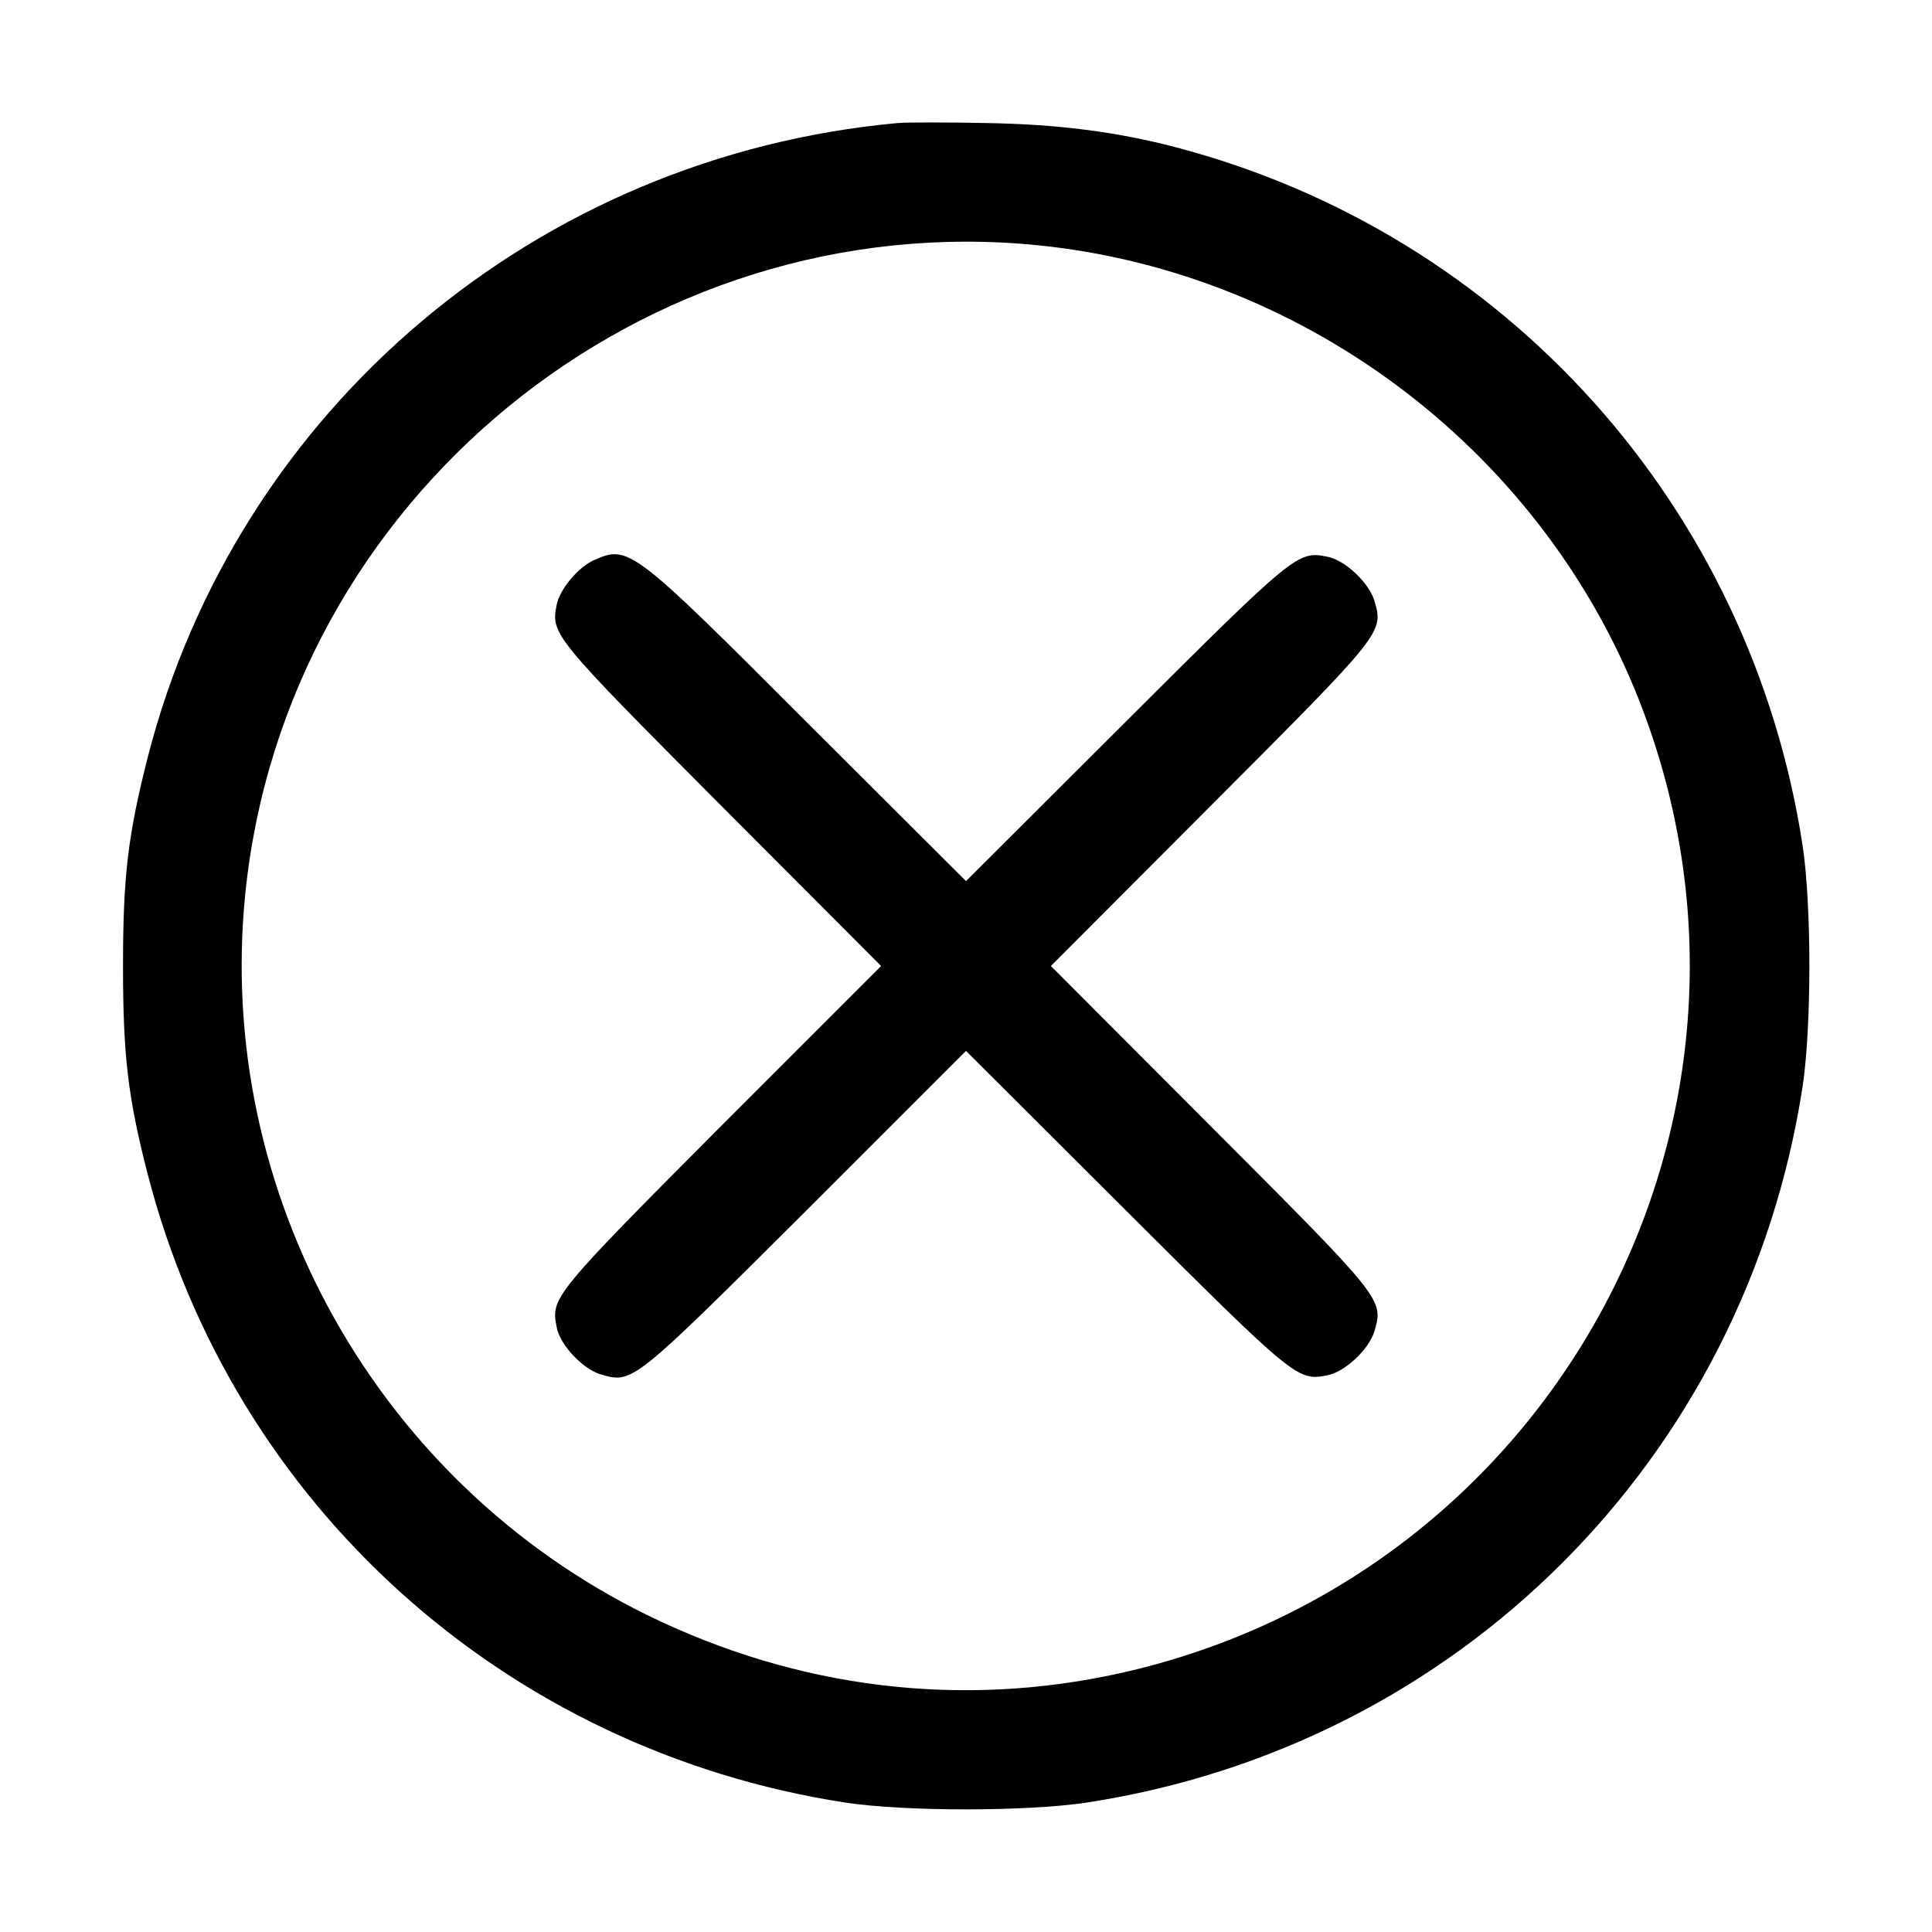
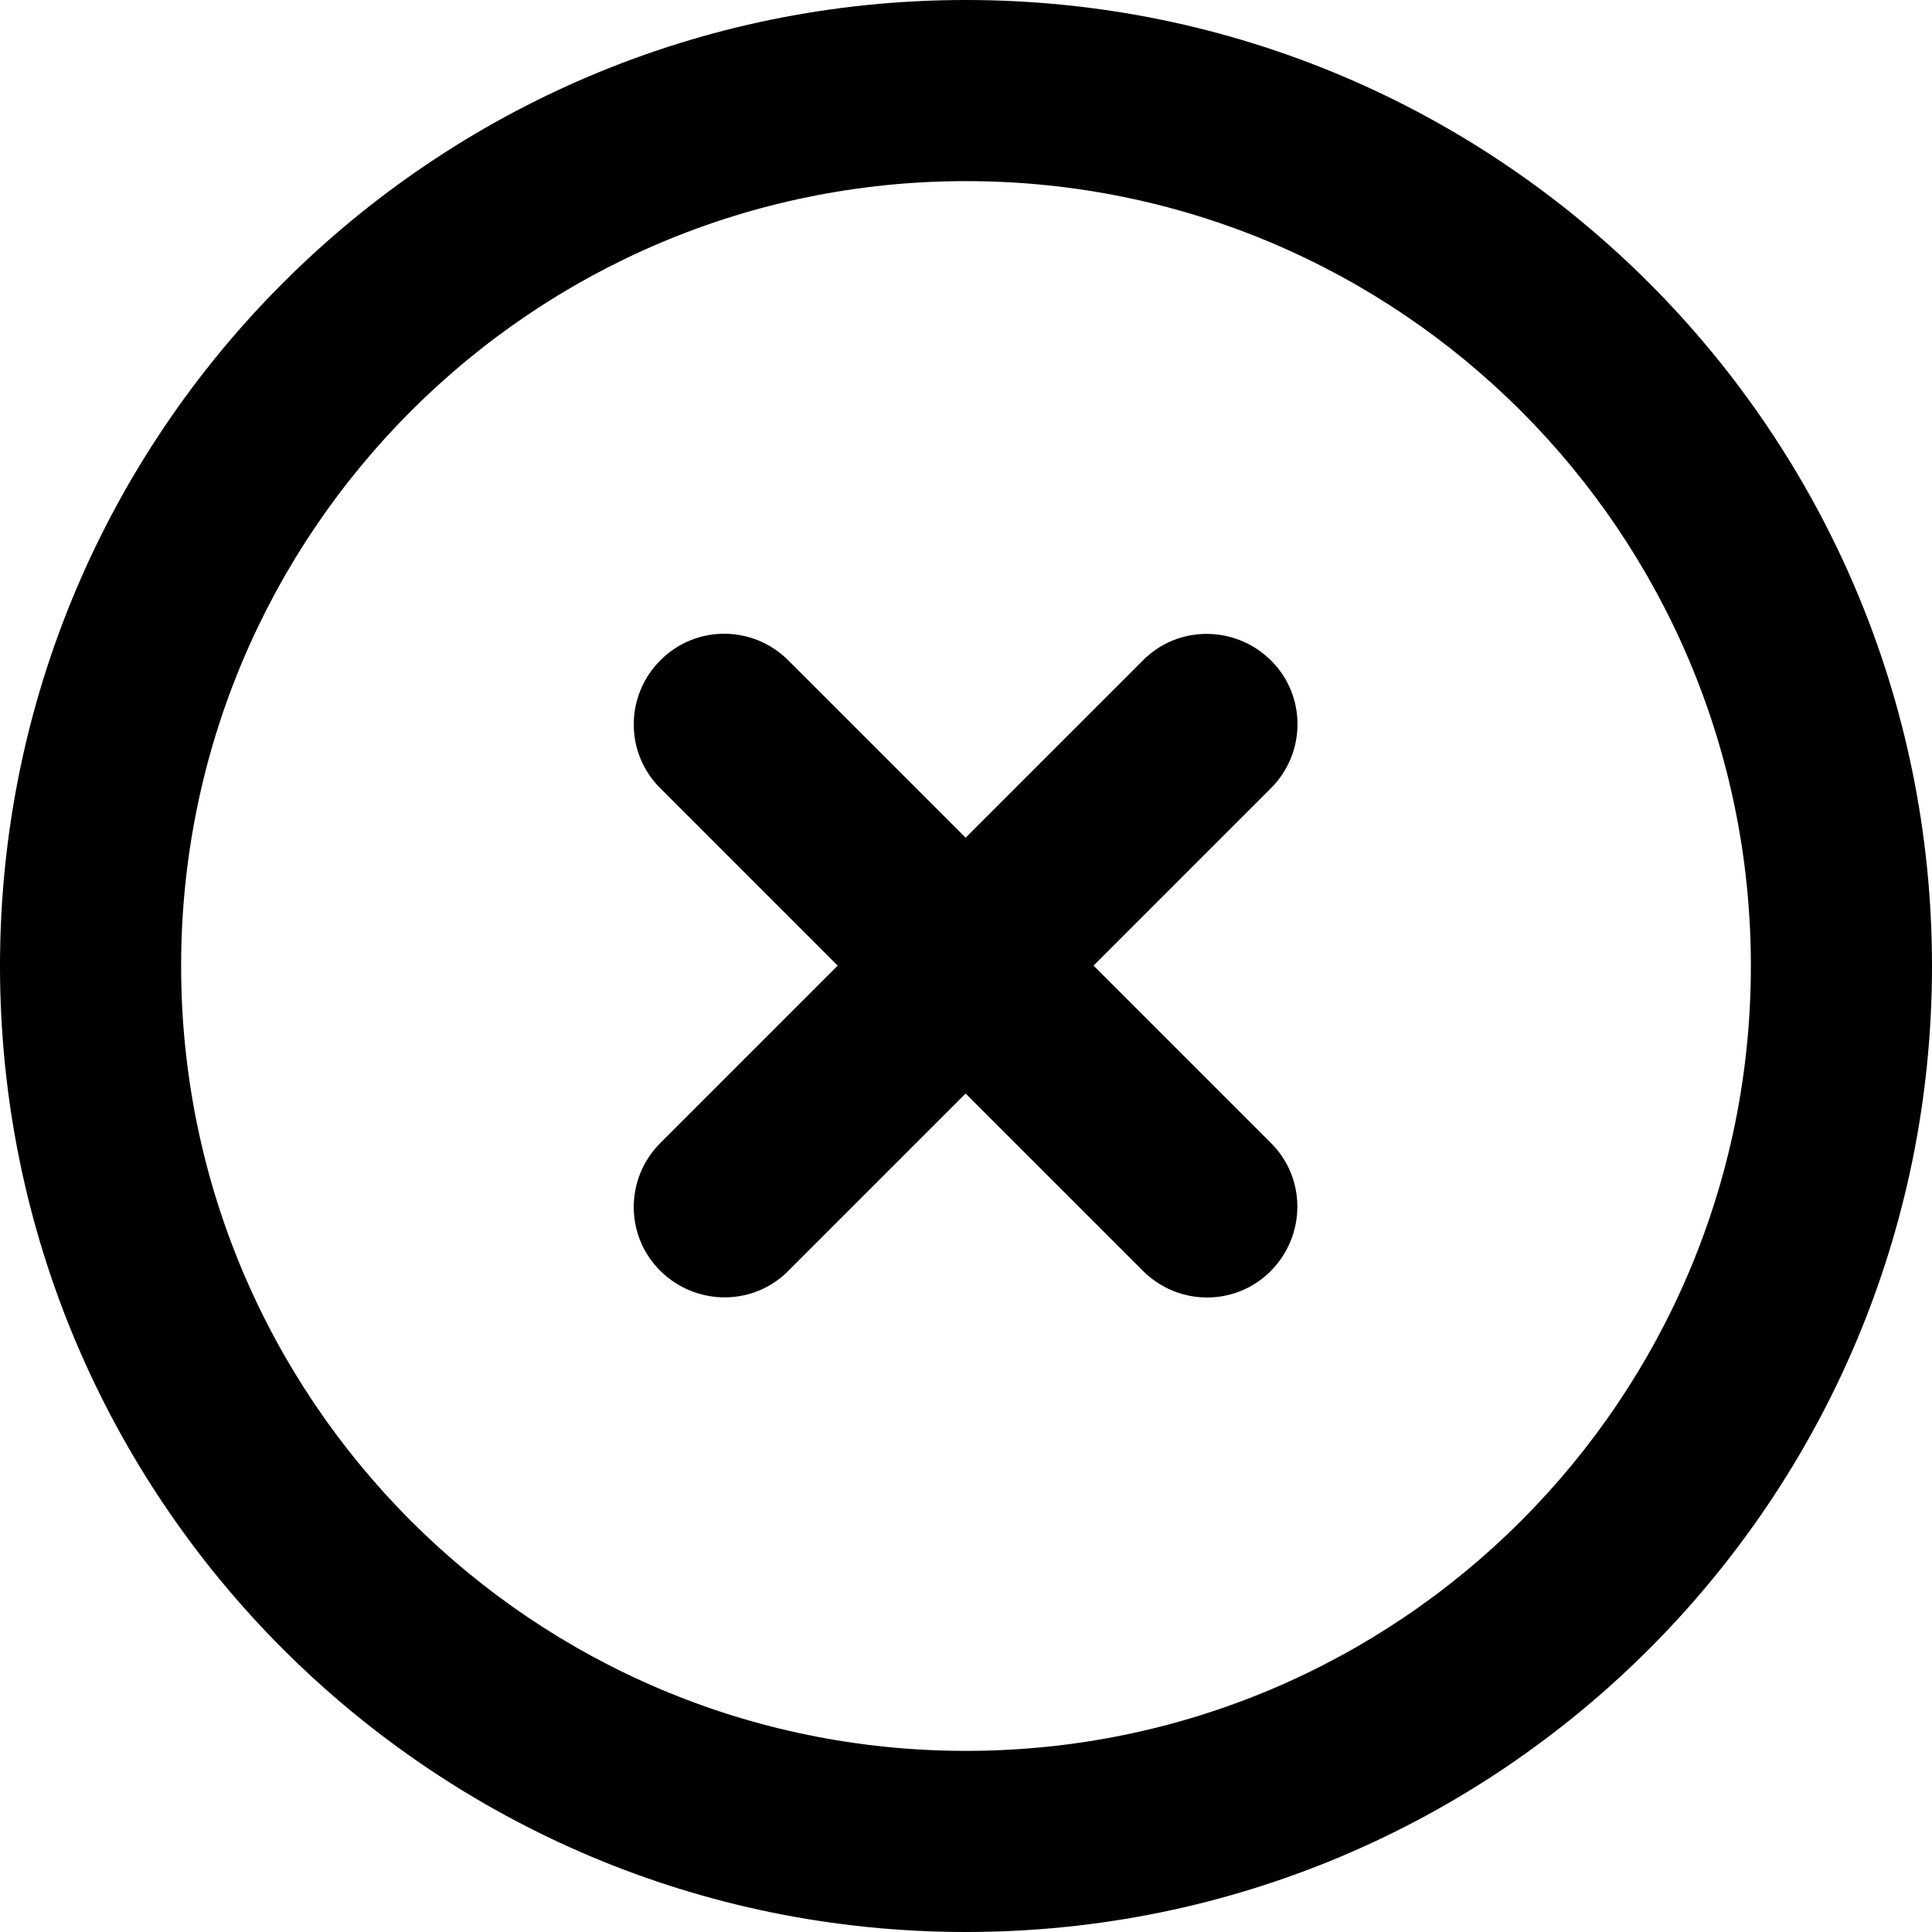
- <svg xmlns="http://www.w3.org/2000/svg" version="1.0" width="512pt" height="512pt" viewBox="0 0 512 512" preserveAspectRatio="xMidYMid meet">
-   <g transform="translate(0,512) scale(0.1,-0.1)" fill="currentColor" stroke="none">
-     <path d="M2380 4794 c-957 -87 -1751 -758 -1988 -1679 -53 -208 -66 -317 -66 -555 0 -237 13 -348 65 -550 226 -878 948 -1528 1849 -1667 158 -24 481 -24 640 0 985 151 1745 912 1897 1897 24 159 24 481 0 640 -138 898 -788 1621 -1662 1850 -157 41 -313 61 -505 64 -102 2 -205 2 -230 0z m371 -324 c720 -73 1351 -559 1604 -1235 410 -1094 -243 -2294 -1386 -2549 -424 -94 -856 -41 -1254 154 -717 352 -1145 1119 -1065 1911 106 1048 1055 1824 2101 1719z" />
-     <path d="M1575 3636 c-42 -18 -93 -79 -100 -120 -15 -77 -8 -85 438 -533 l422 -423 -422 -422 c-447 -449 -453 -457 -438 -534 8 -47 68 -111 116 -126 86 -25 83 -27 547 435 l422 422 423 -422 c448 -447 456 -453 533 -438 47 8 111 68 126 116 25 86 27 83 -435 546 l-422 423 422 423 c462 463 460 460 435 546 -15 48 -79 108 -126 116 -77 15 -85 9 -534 -439 l-422 -421 -418 417 c-467 468 -476 474 -567 434z" fill="currentColor" />
-   </g>
+ <svg xmlns="http://www.w3.org/2000/svg" viewBox="0 0 512 512">
+   <path d="M256 48a208 208 0 1 1 0 416 208 208 0 1 1 0-416zm0 464A256 256 0 1 0 256 0a256 256 0 1 0 0 512zM175 175c-9.4 9.4-9.4 24.6 0 33.9l47 47-47 47c-9.4 9.4-9.4 24.6 0 33.9s24.6 9.4 33.9 0l47-47 47 47c9.4 9.4 24.6 9.4 33.9 0s9.4-24.6 0-33.9l-47-47 47-47c9.4-9.4 9.4-24.6 0-33.9s-24.6-9.4-33.9 0l-47 47-47-47c-9.4-9.4-24.6-9.4-33.9 0z" fill="currentColor" />
</svg>
